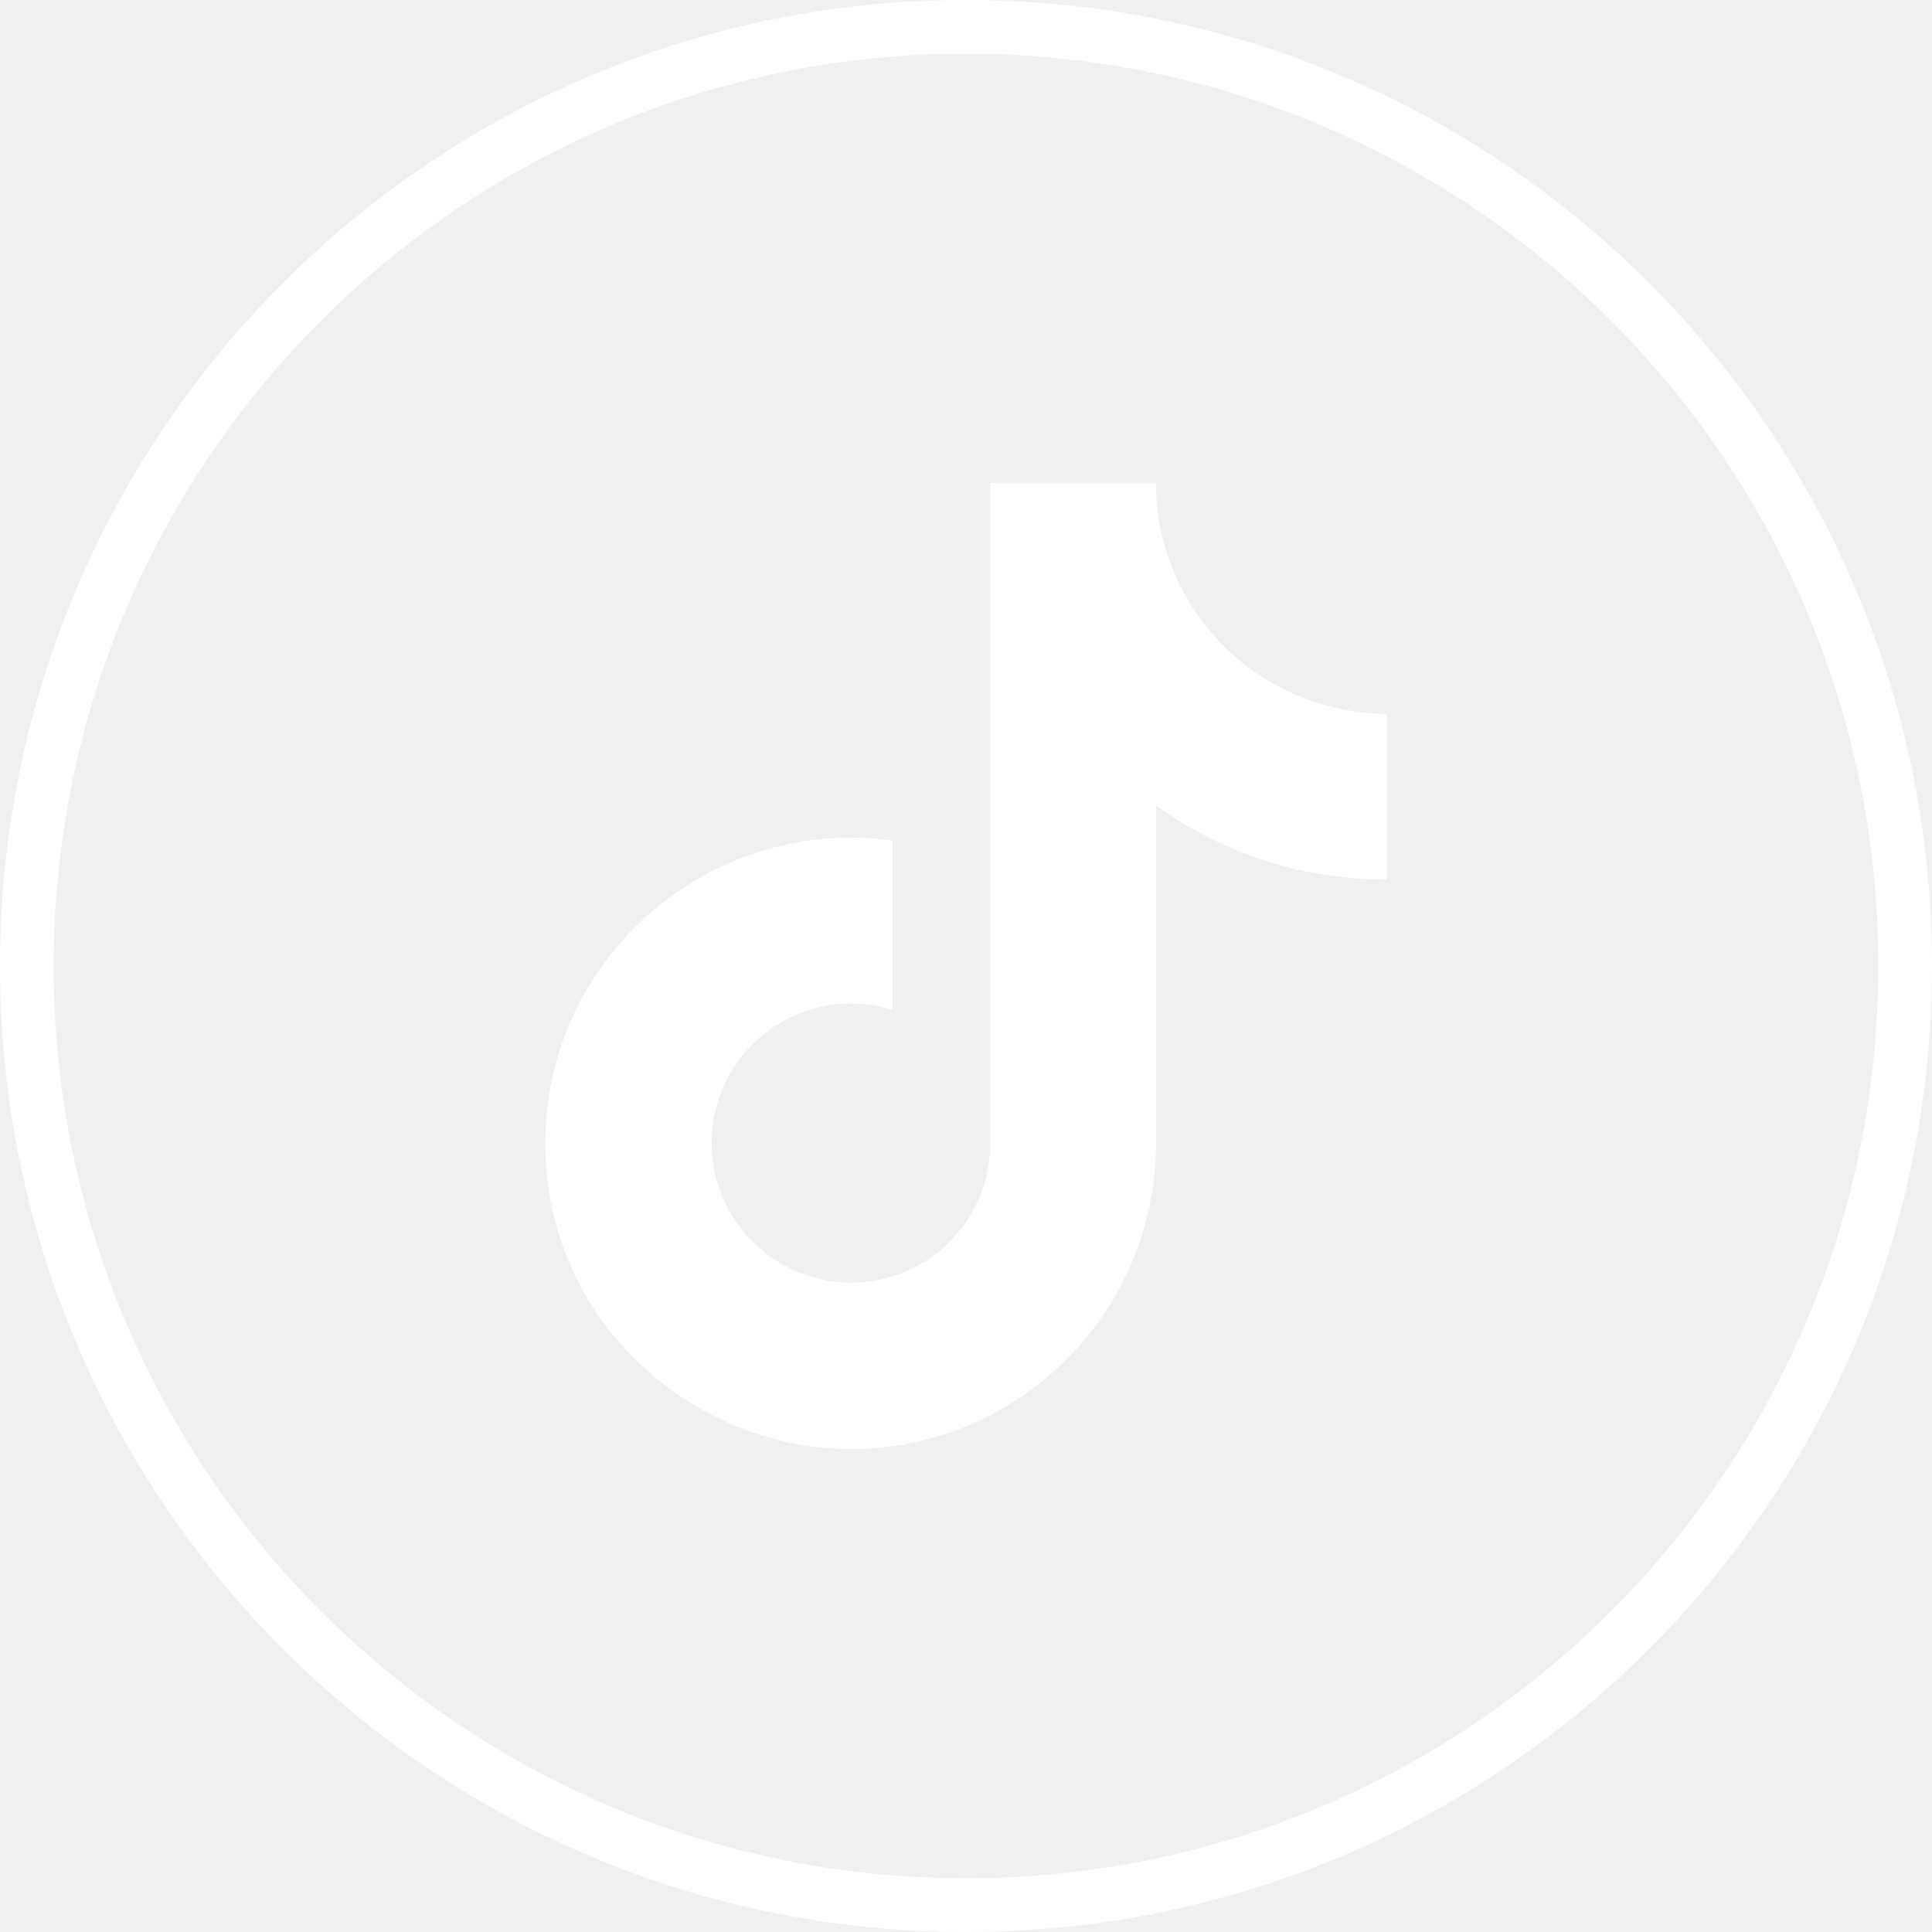
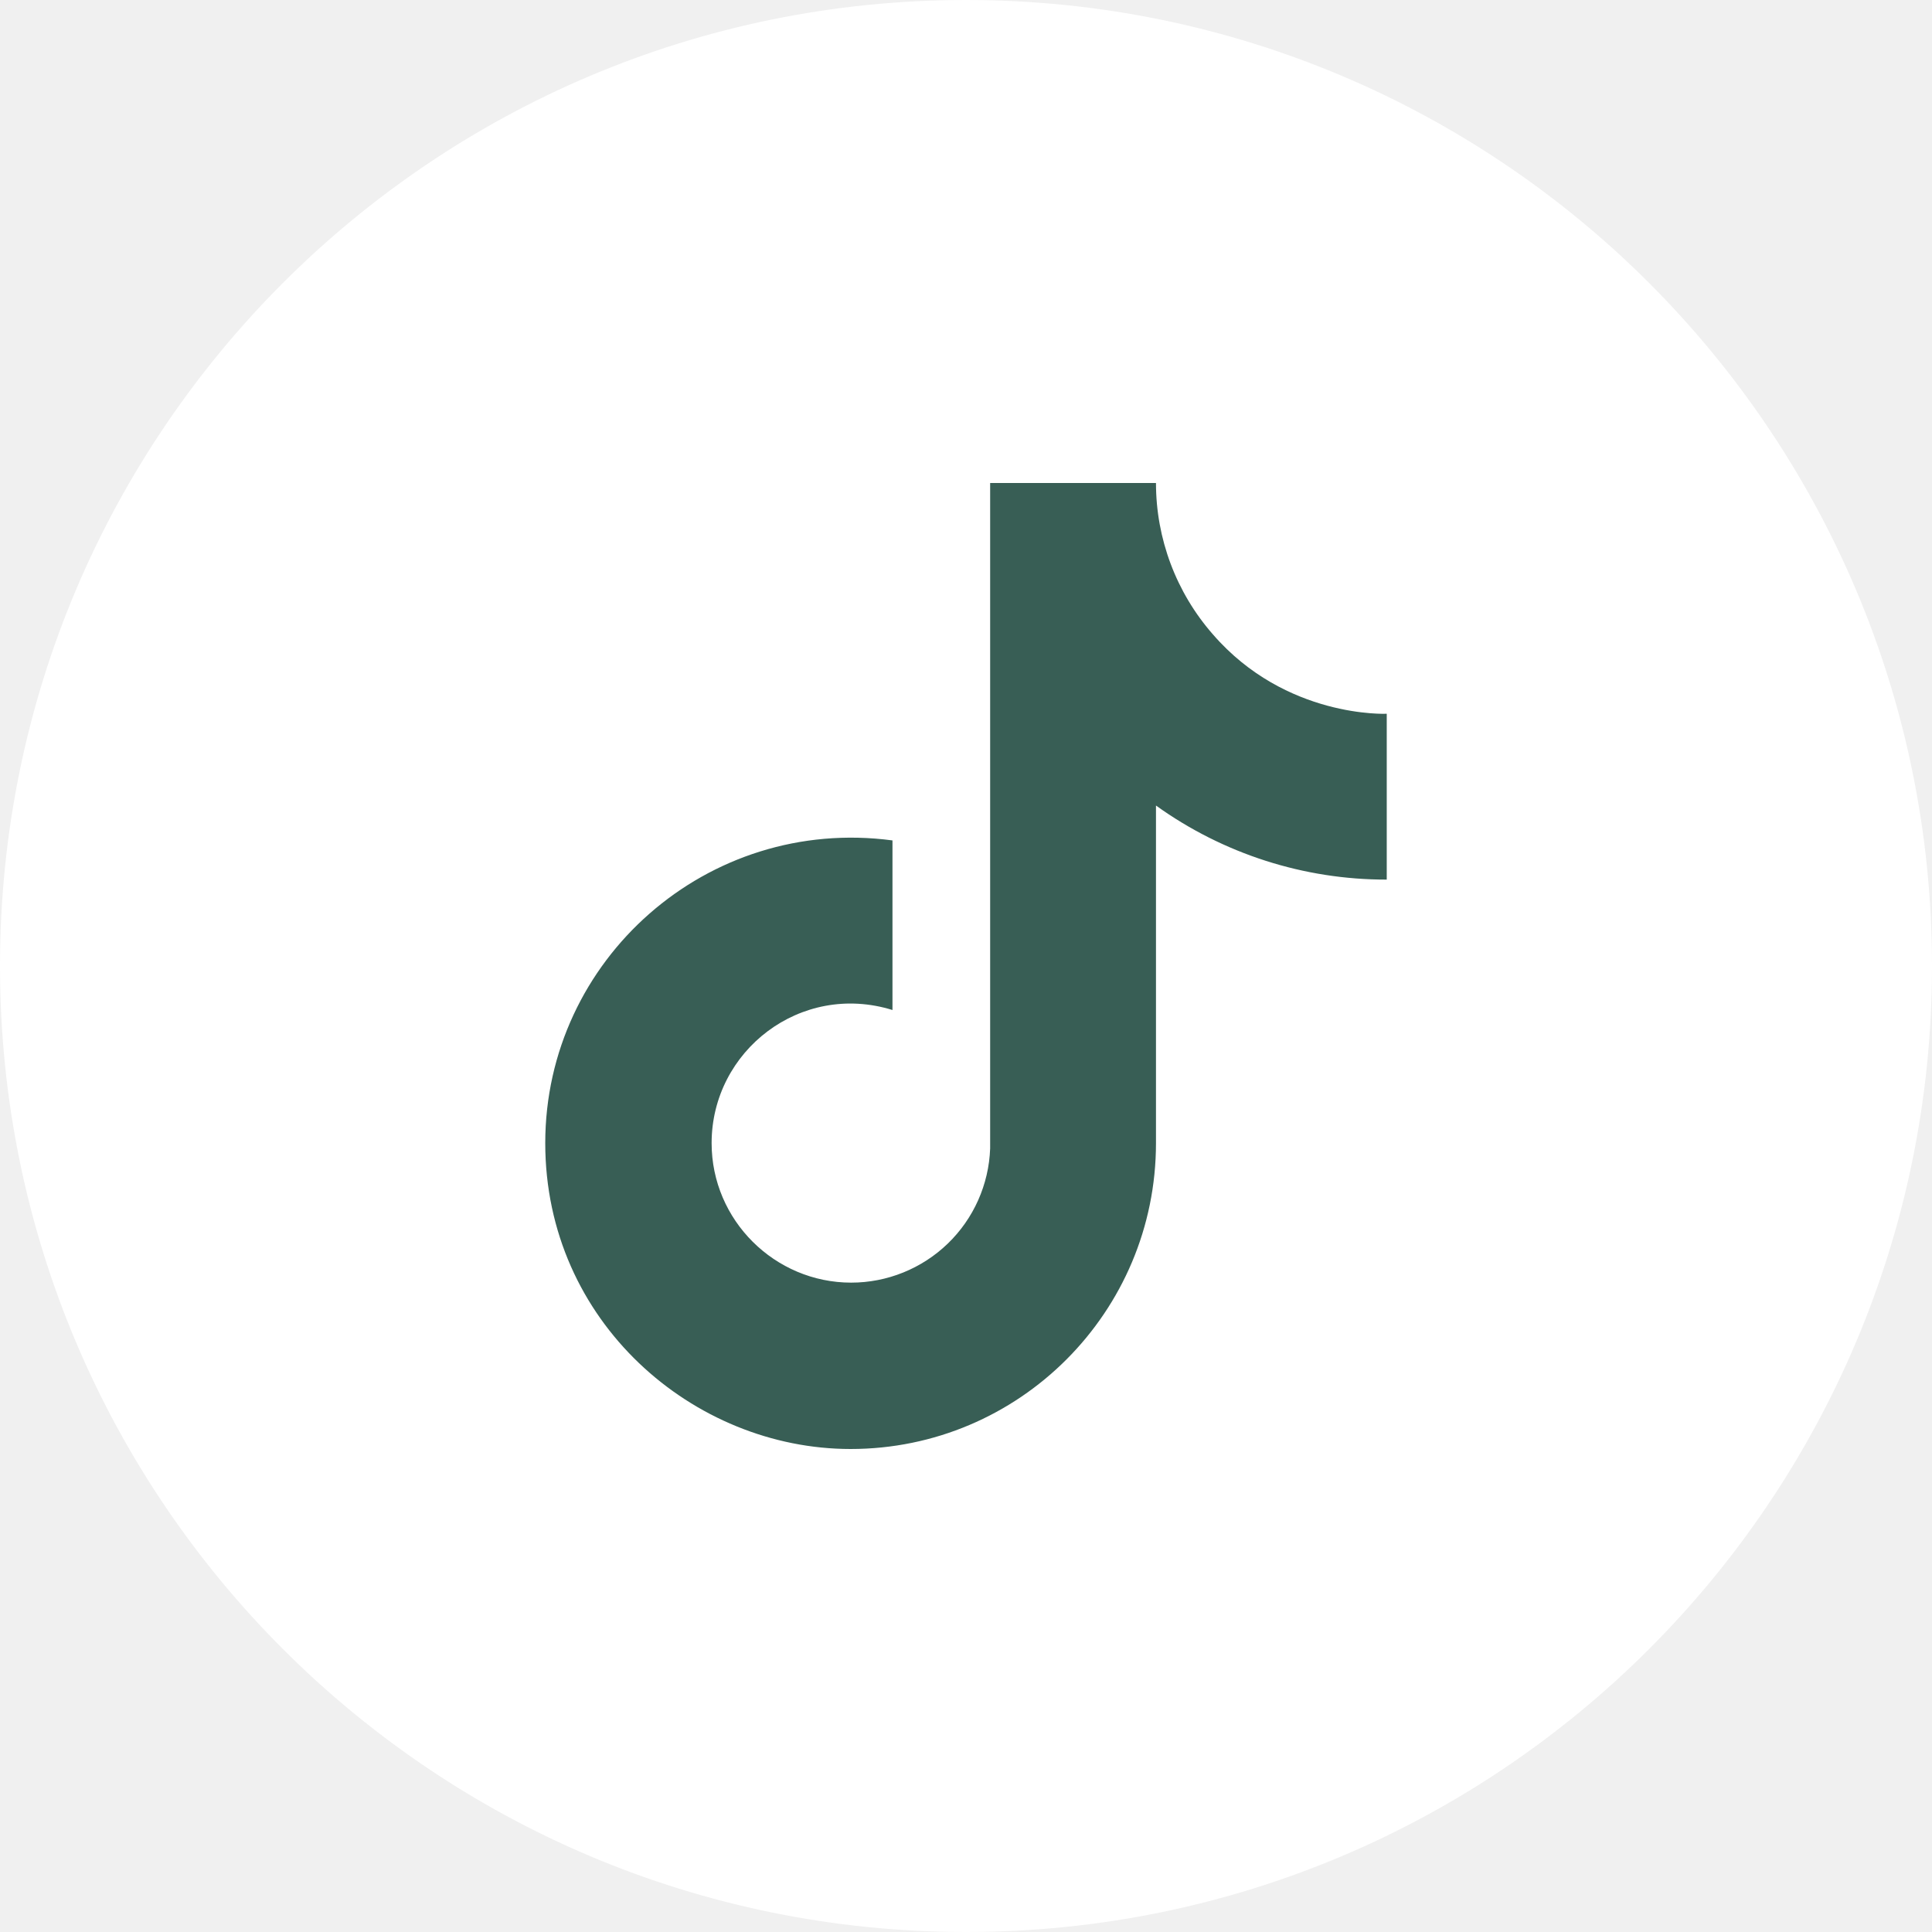
- <svg xmlns="http://www.w3.org/2000/svg" width="36" height="36" viewBox="0 0 36 36" fill="none">
+ <svg xmlns="http://www.w3.org/2000/svg" width="36" height="36" viewBox="0 0 36 36" fill="white">
  <circle cx="18" cy="18" r="17.5" stroke="white" stroke-linejoin="bevel" />
-   <path d="M22.6 11.82C21.916 11.04 21.54 10.037 21.54 9H18.45V21.4C18.426 22.071 18.143 22.707 17.66 23.173C17.177 23.639 16.531 23.9 15.86 23.9C14.44 23.9 13.26 22.74 13.26 21.3C13.26 19.58 14.92 18.29 16.63 18.82V15.66C13.18 15.2 10.16 17.88 10.16 21.3C10.16 24.63 12.92 27 15.85 27C18.99 27 21.54 24.45 21.54 21.3V15.01C22.793 15.91 24.297 16.393 25.84 16.39V13.3C25.84 13.3 23.96 13.39 22.6 11.82Z" fill="white" />
+   <path d="M22.6 11.82C21.916 11.04 21.54 10.037 21.54 9H18.45V21.4C18.426 22.071 18.143 22.707 17.66 23.173C17.177 23.639 16.531 23.9 15.86 23.9C14.44 23.9 13.26 22.74 13.26 21.3C13.26 19.58 14.92 18.29 16.63 18.82V15.66C13.18 15.2 10.16 17.88 10.16 21.3C10.16 24.63 12.92 27 15.85 27C18.99 27 21.54 24.45 21.54 21.3V15.01C22.793 15.91 24.297 16.393 25.84 16.39V13.3C25.84 13.3 23.96 13.39 22.6 11.82Z" fill="#385E55" />
</svg>
